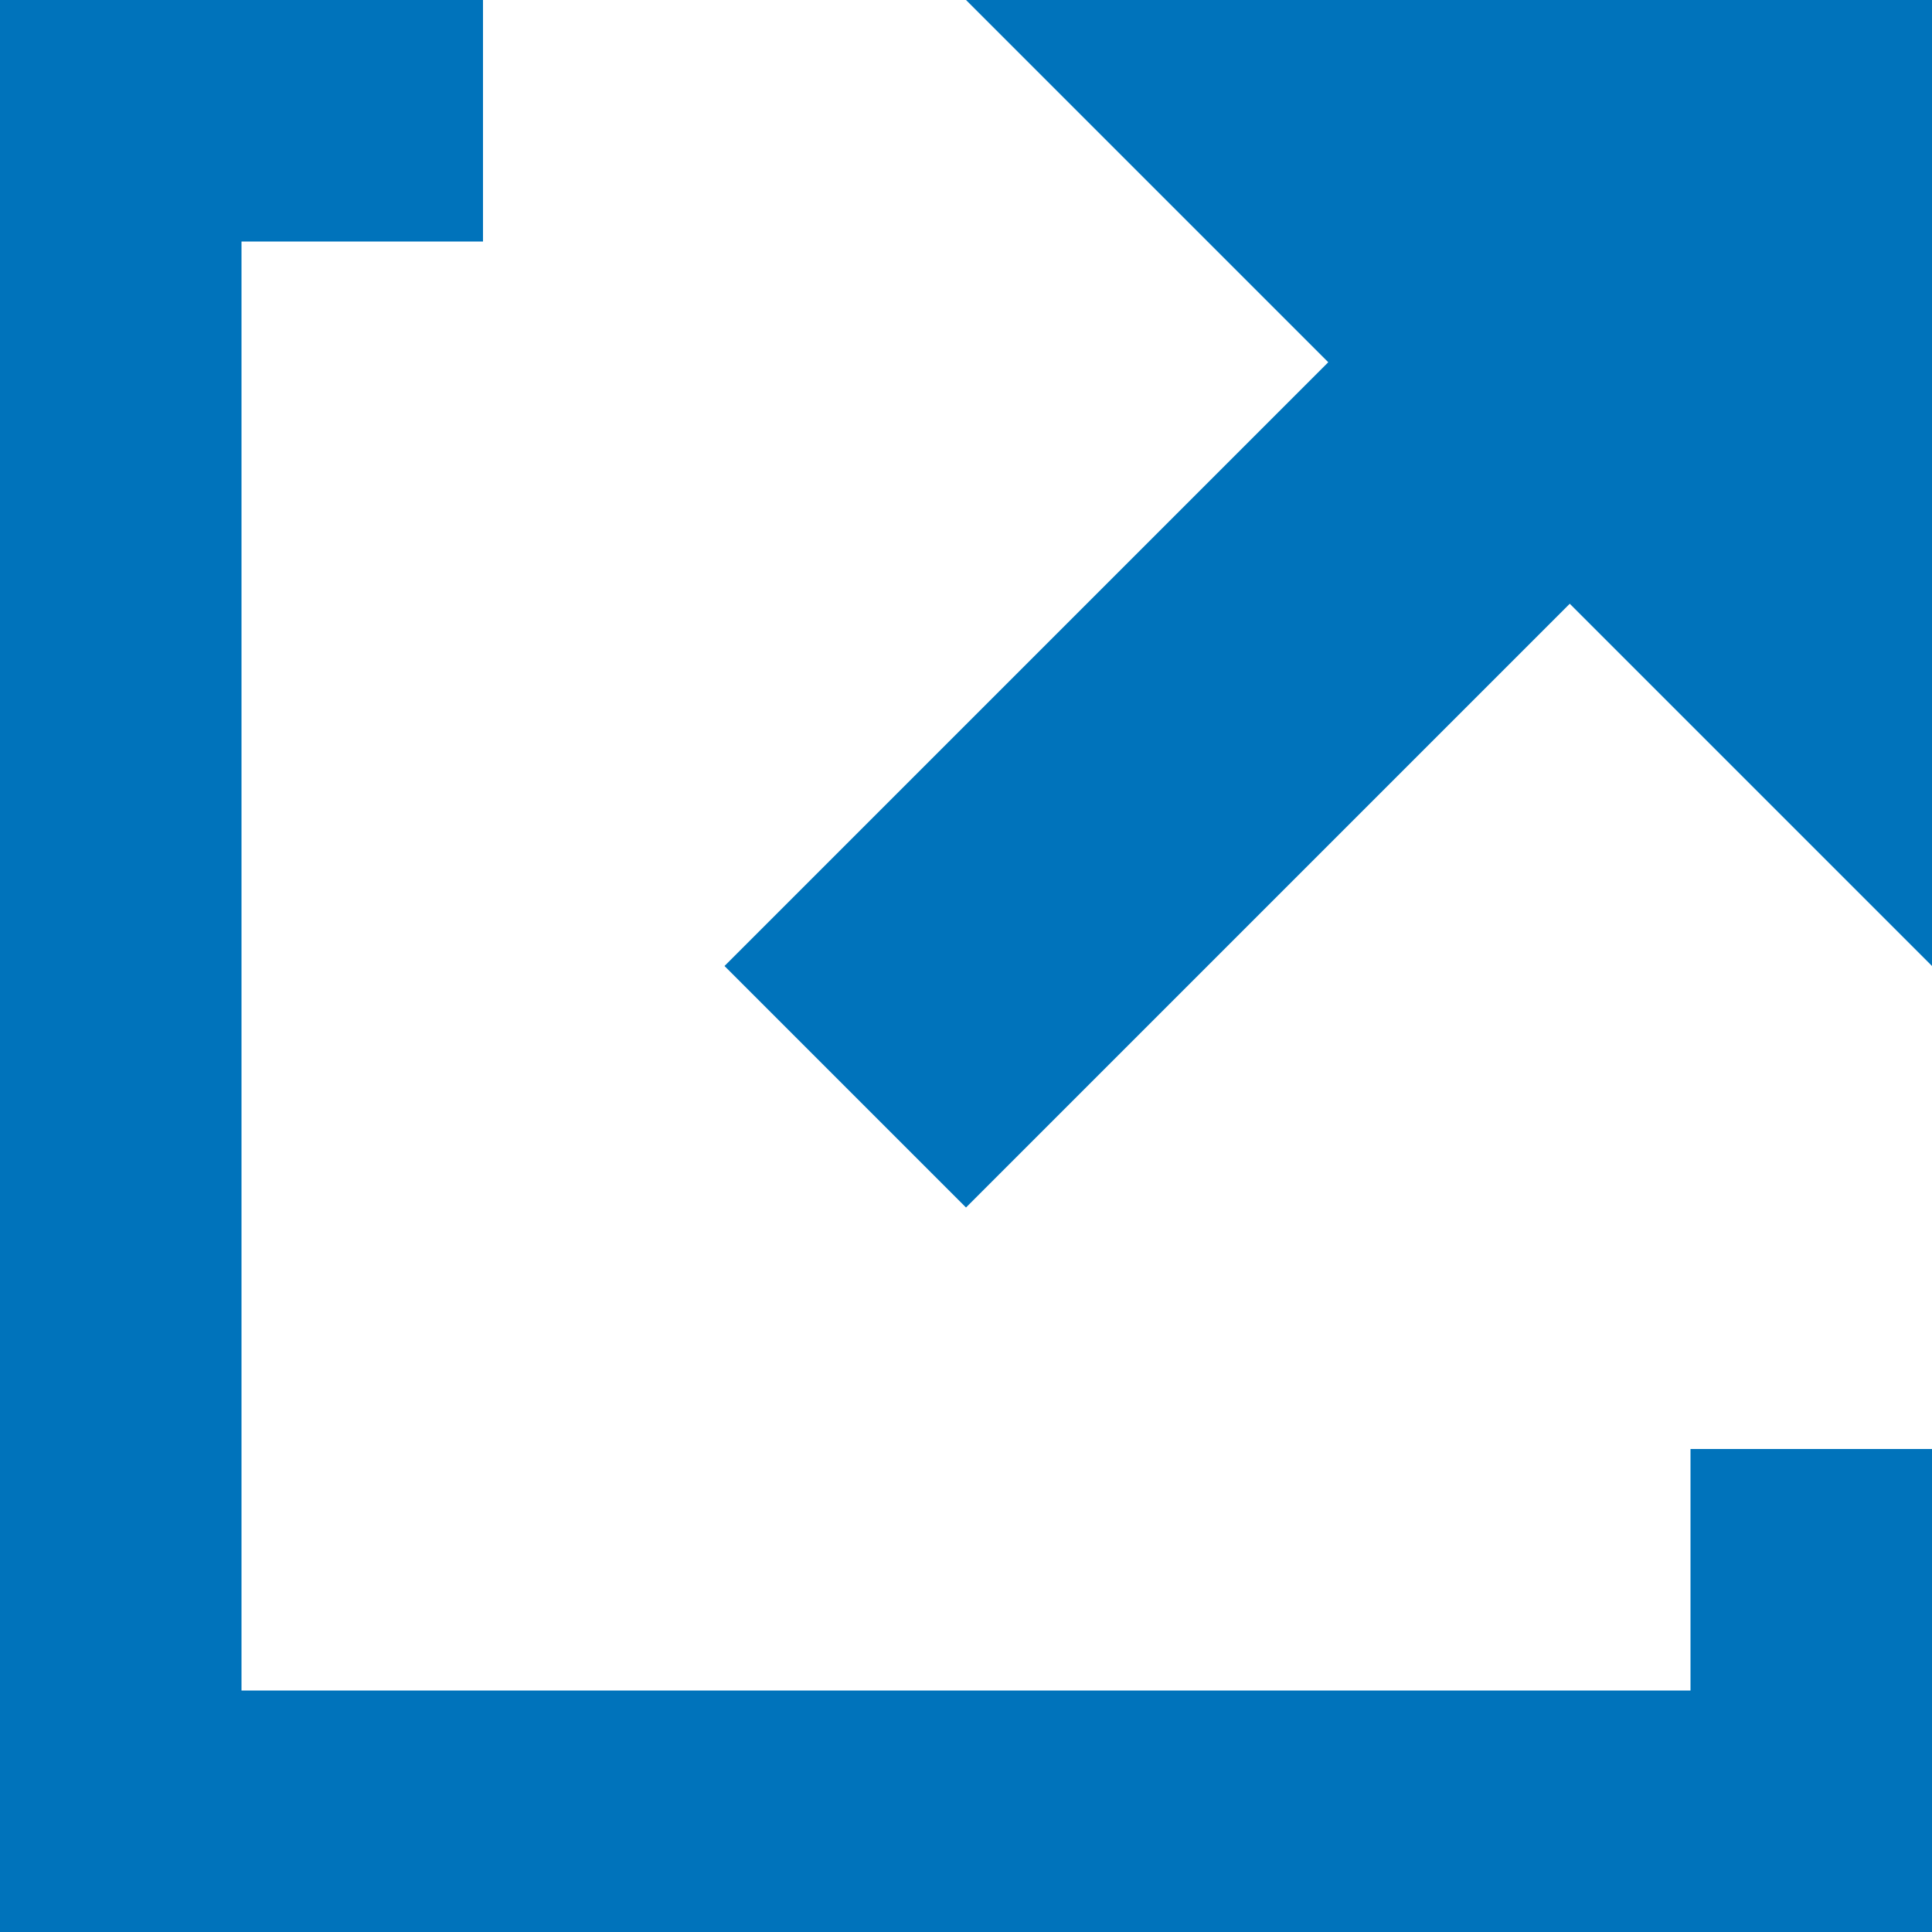
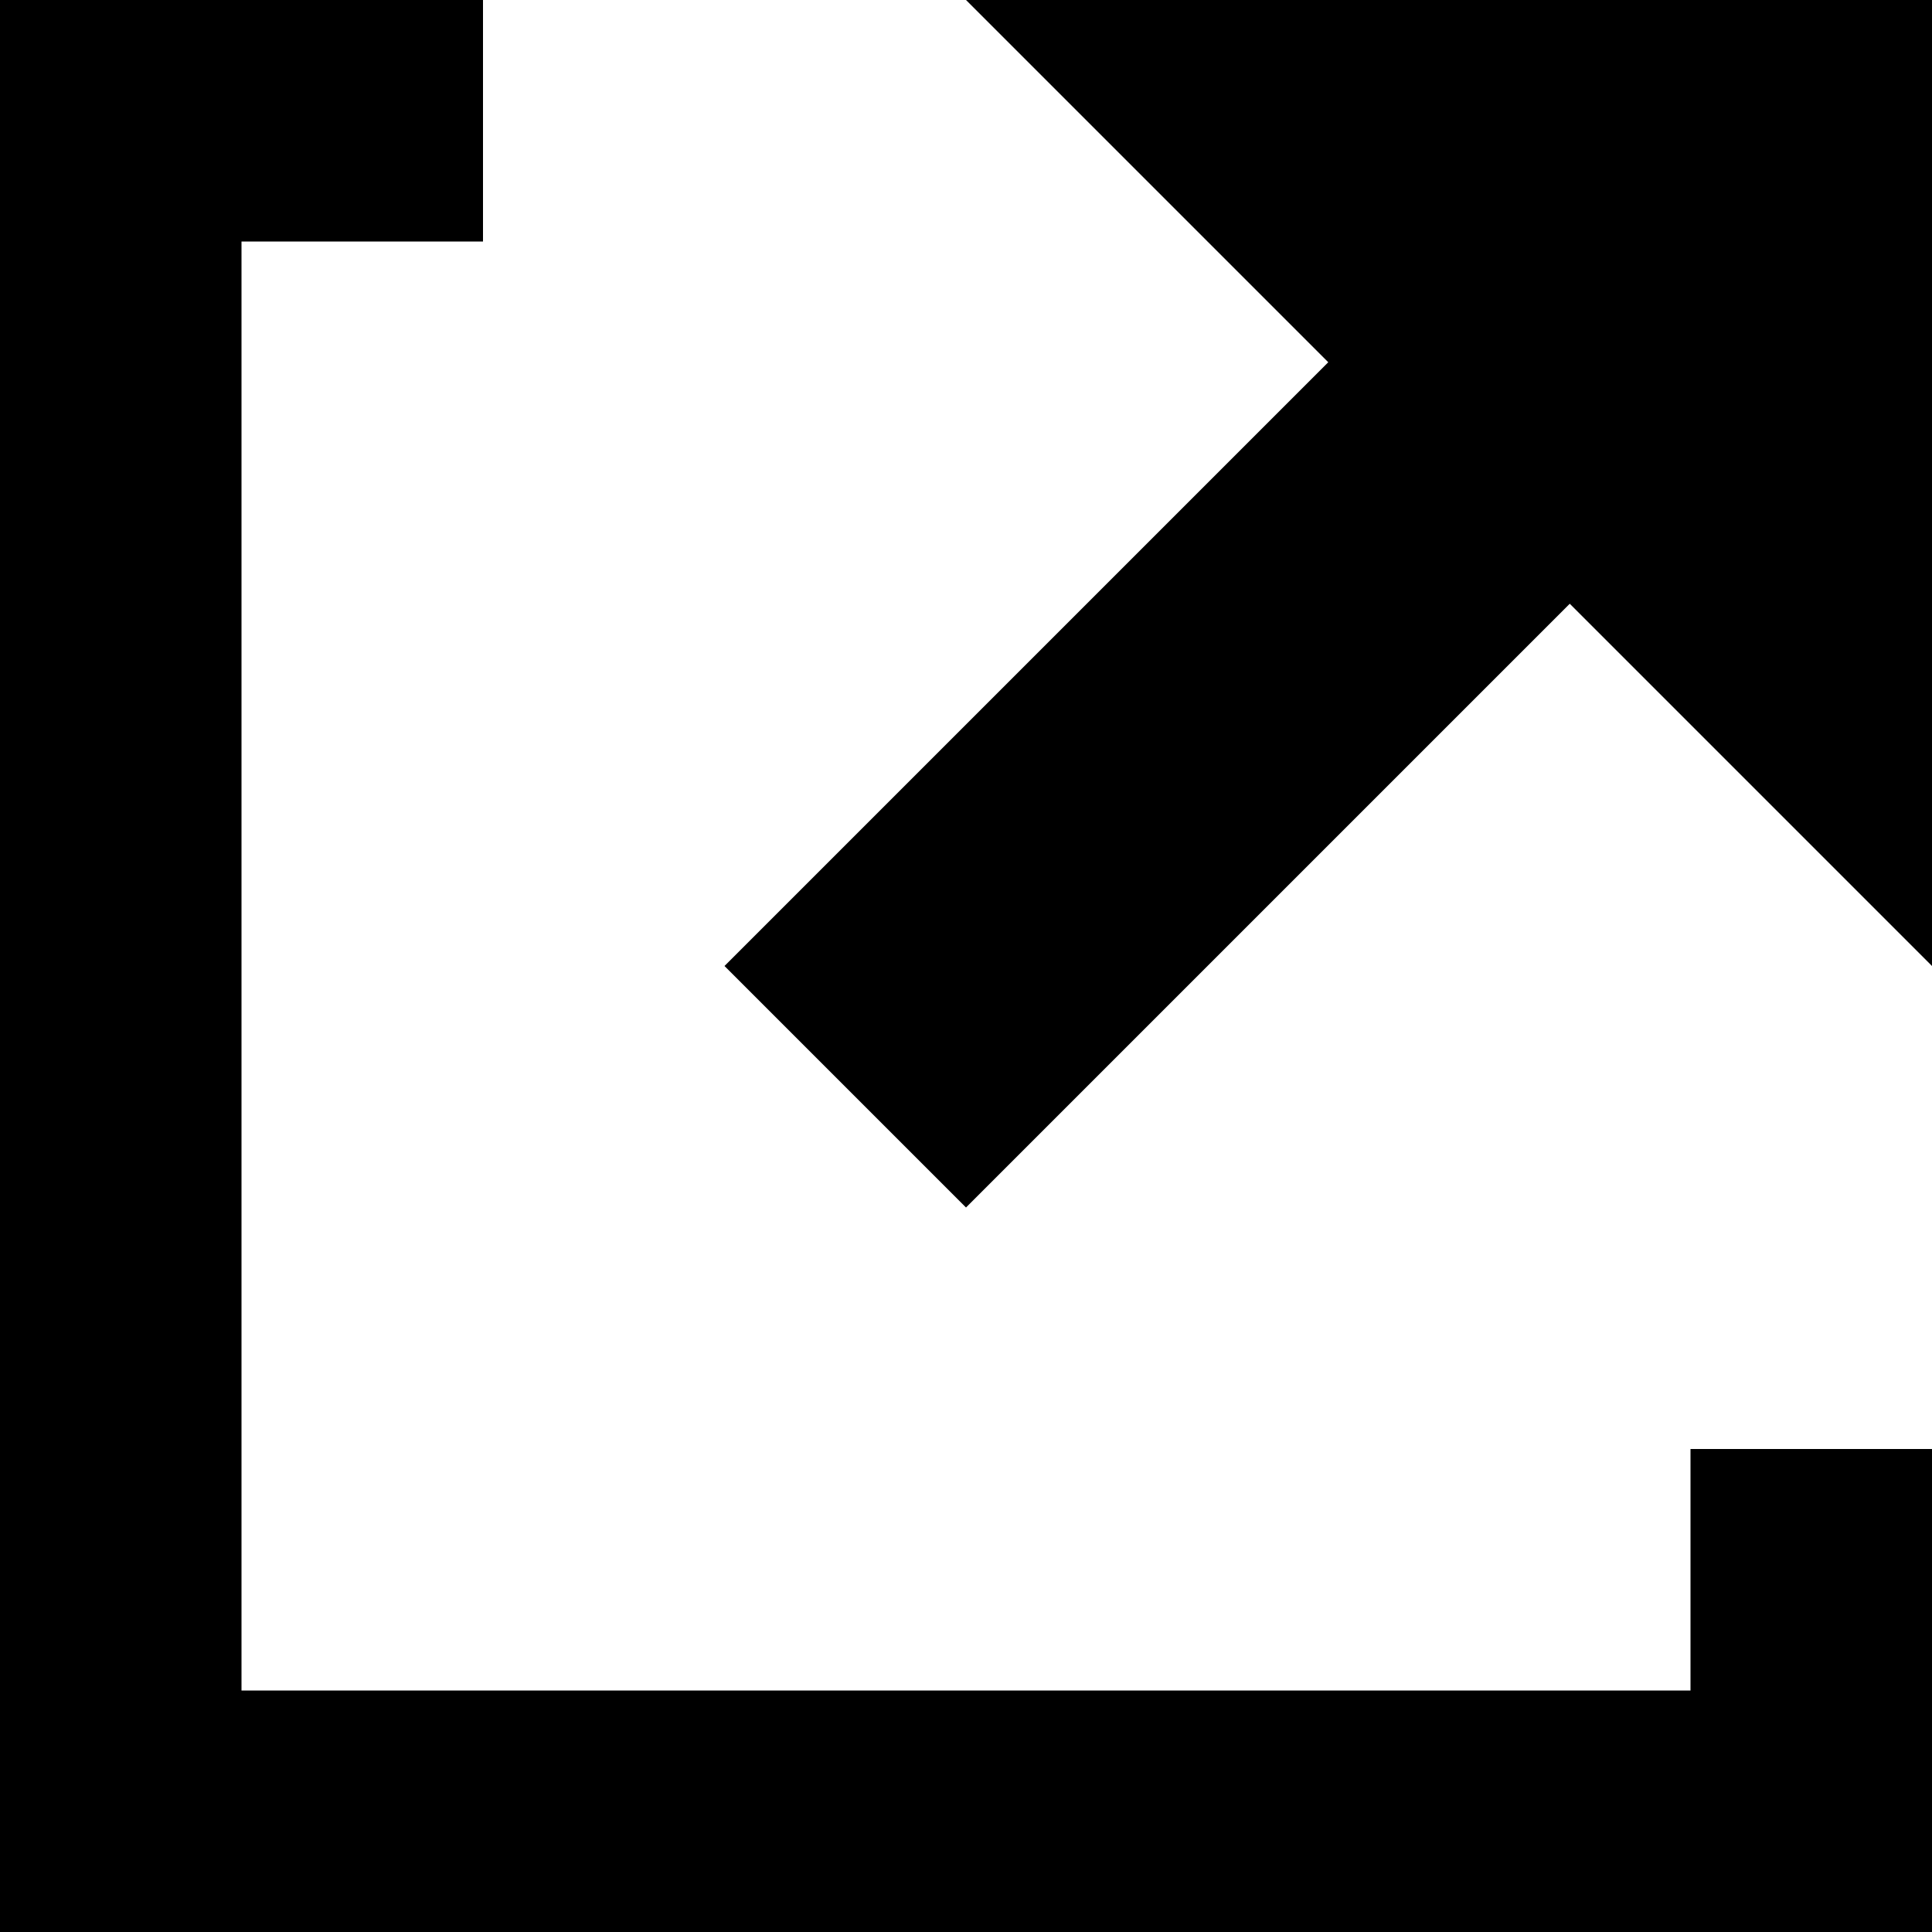
<svg xmlns="http://www.w3.org/2000/svg" id="external-link" width="16" height="16" viewBox="0 0 16 16">
-   <path id="Icon_open-external-link" data-name="Icon open-external-link" d="M0,0V16H16V12H14v2H2V2H4V0ZM8,0l3,3L6,8l2,2,5-5,3,3V0Z" fill="#0073bb" />
+   <path id="Icon_open-external-link" data-name="Icon open-external-link" d="M0,0V16H16V12H14v2H2V2H4V0ZM8,0l3,3L6,8l2,2,5-5,3,3V0Z" />
</svg>
